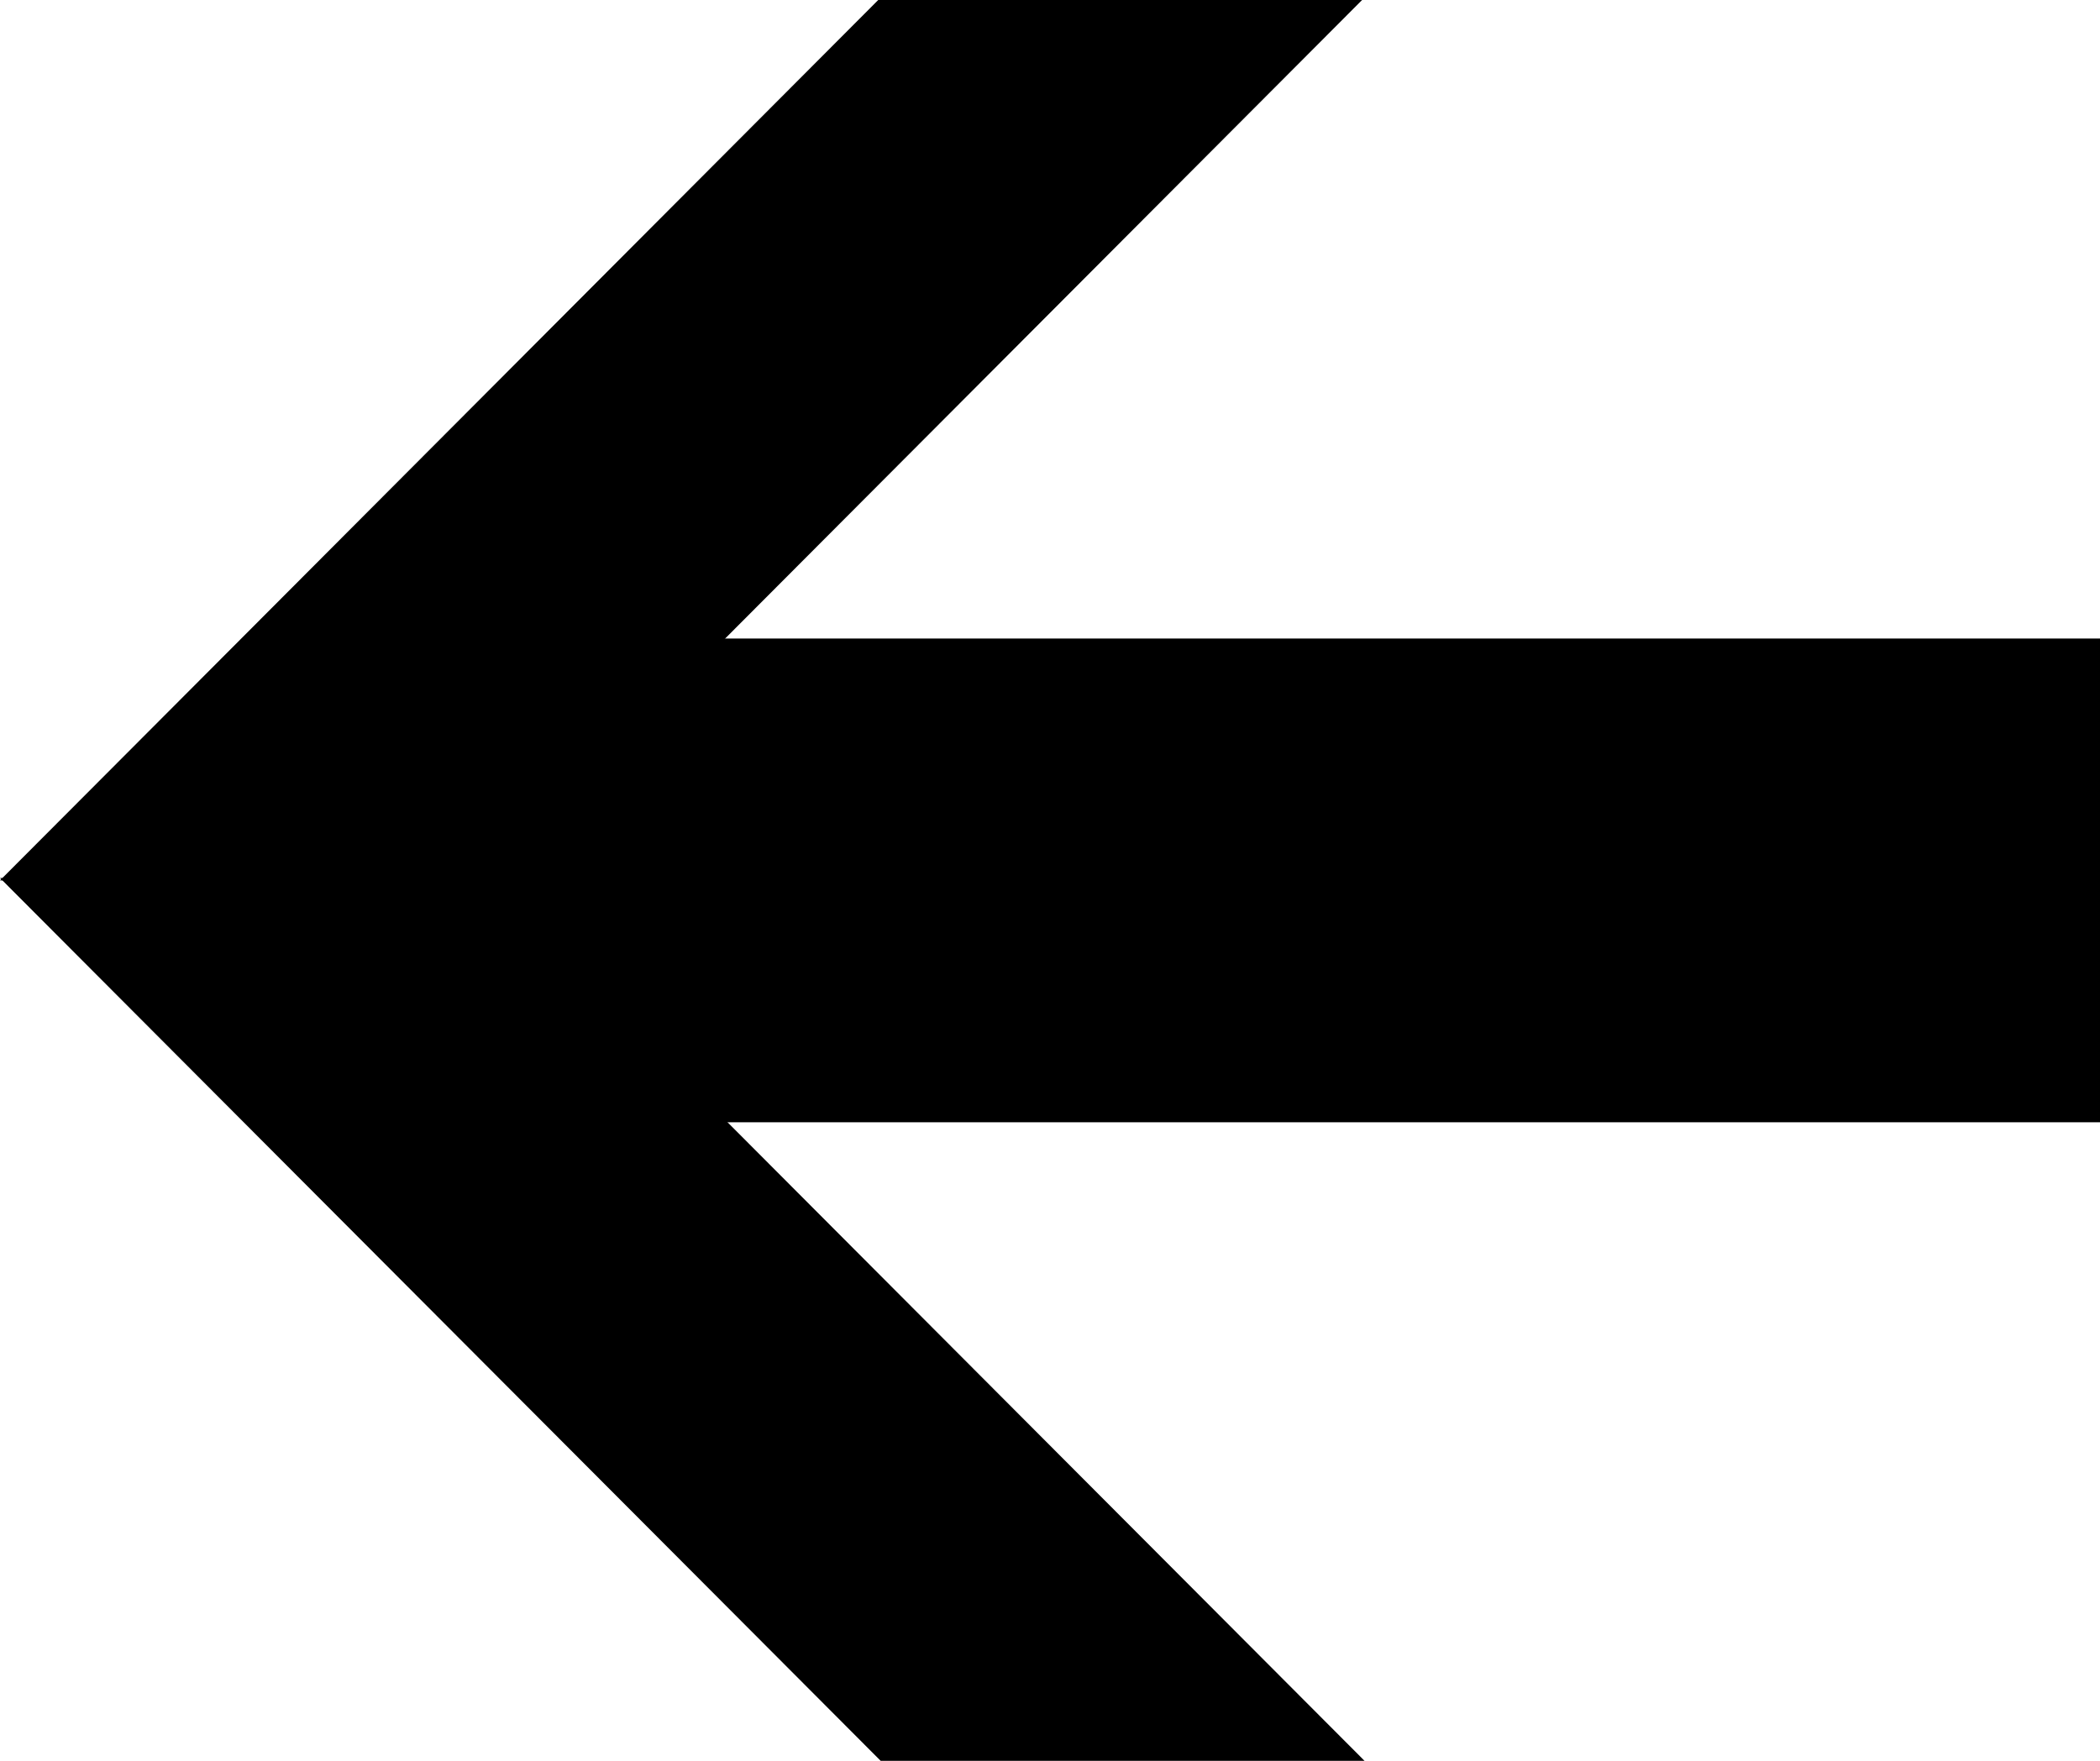
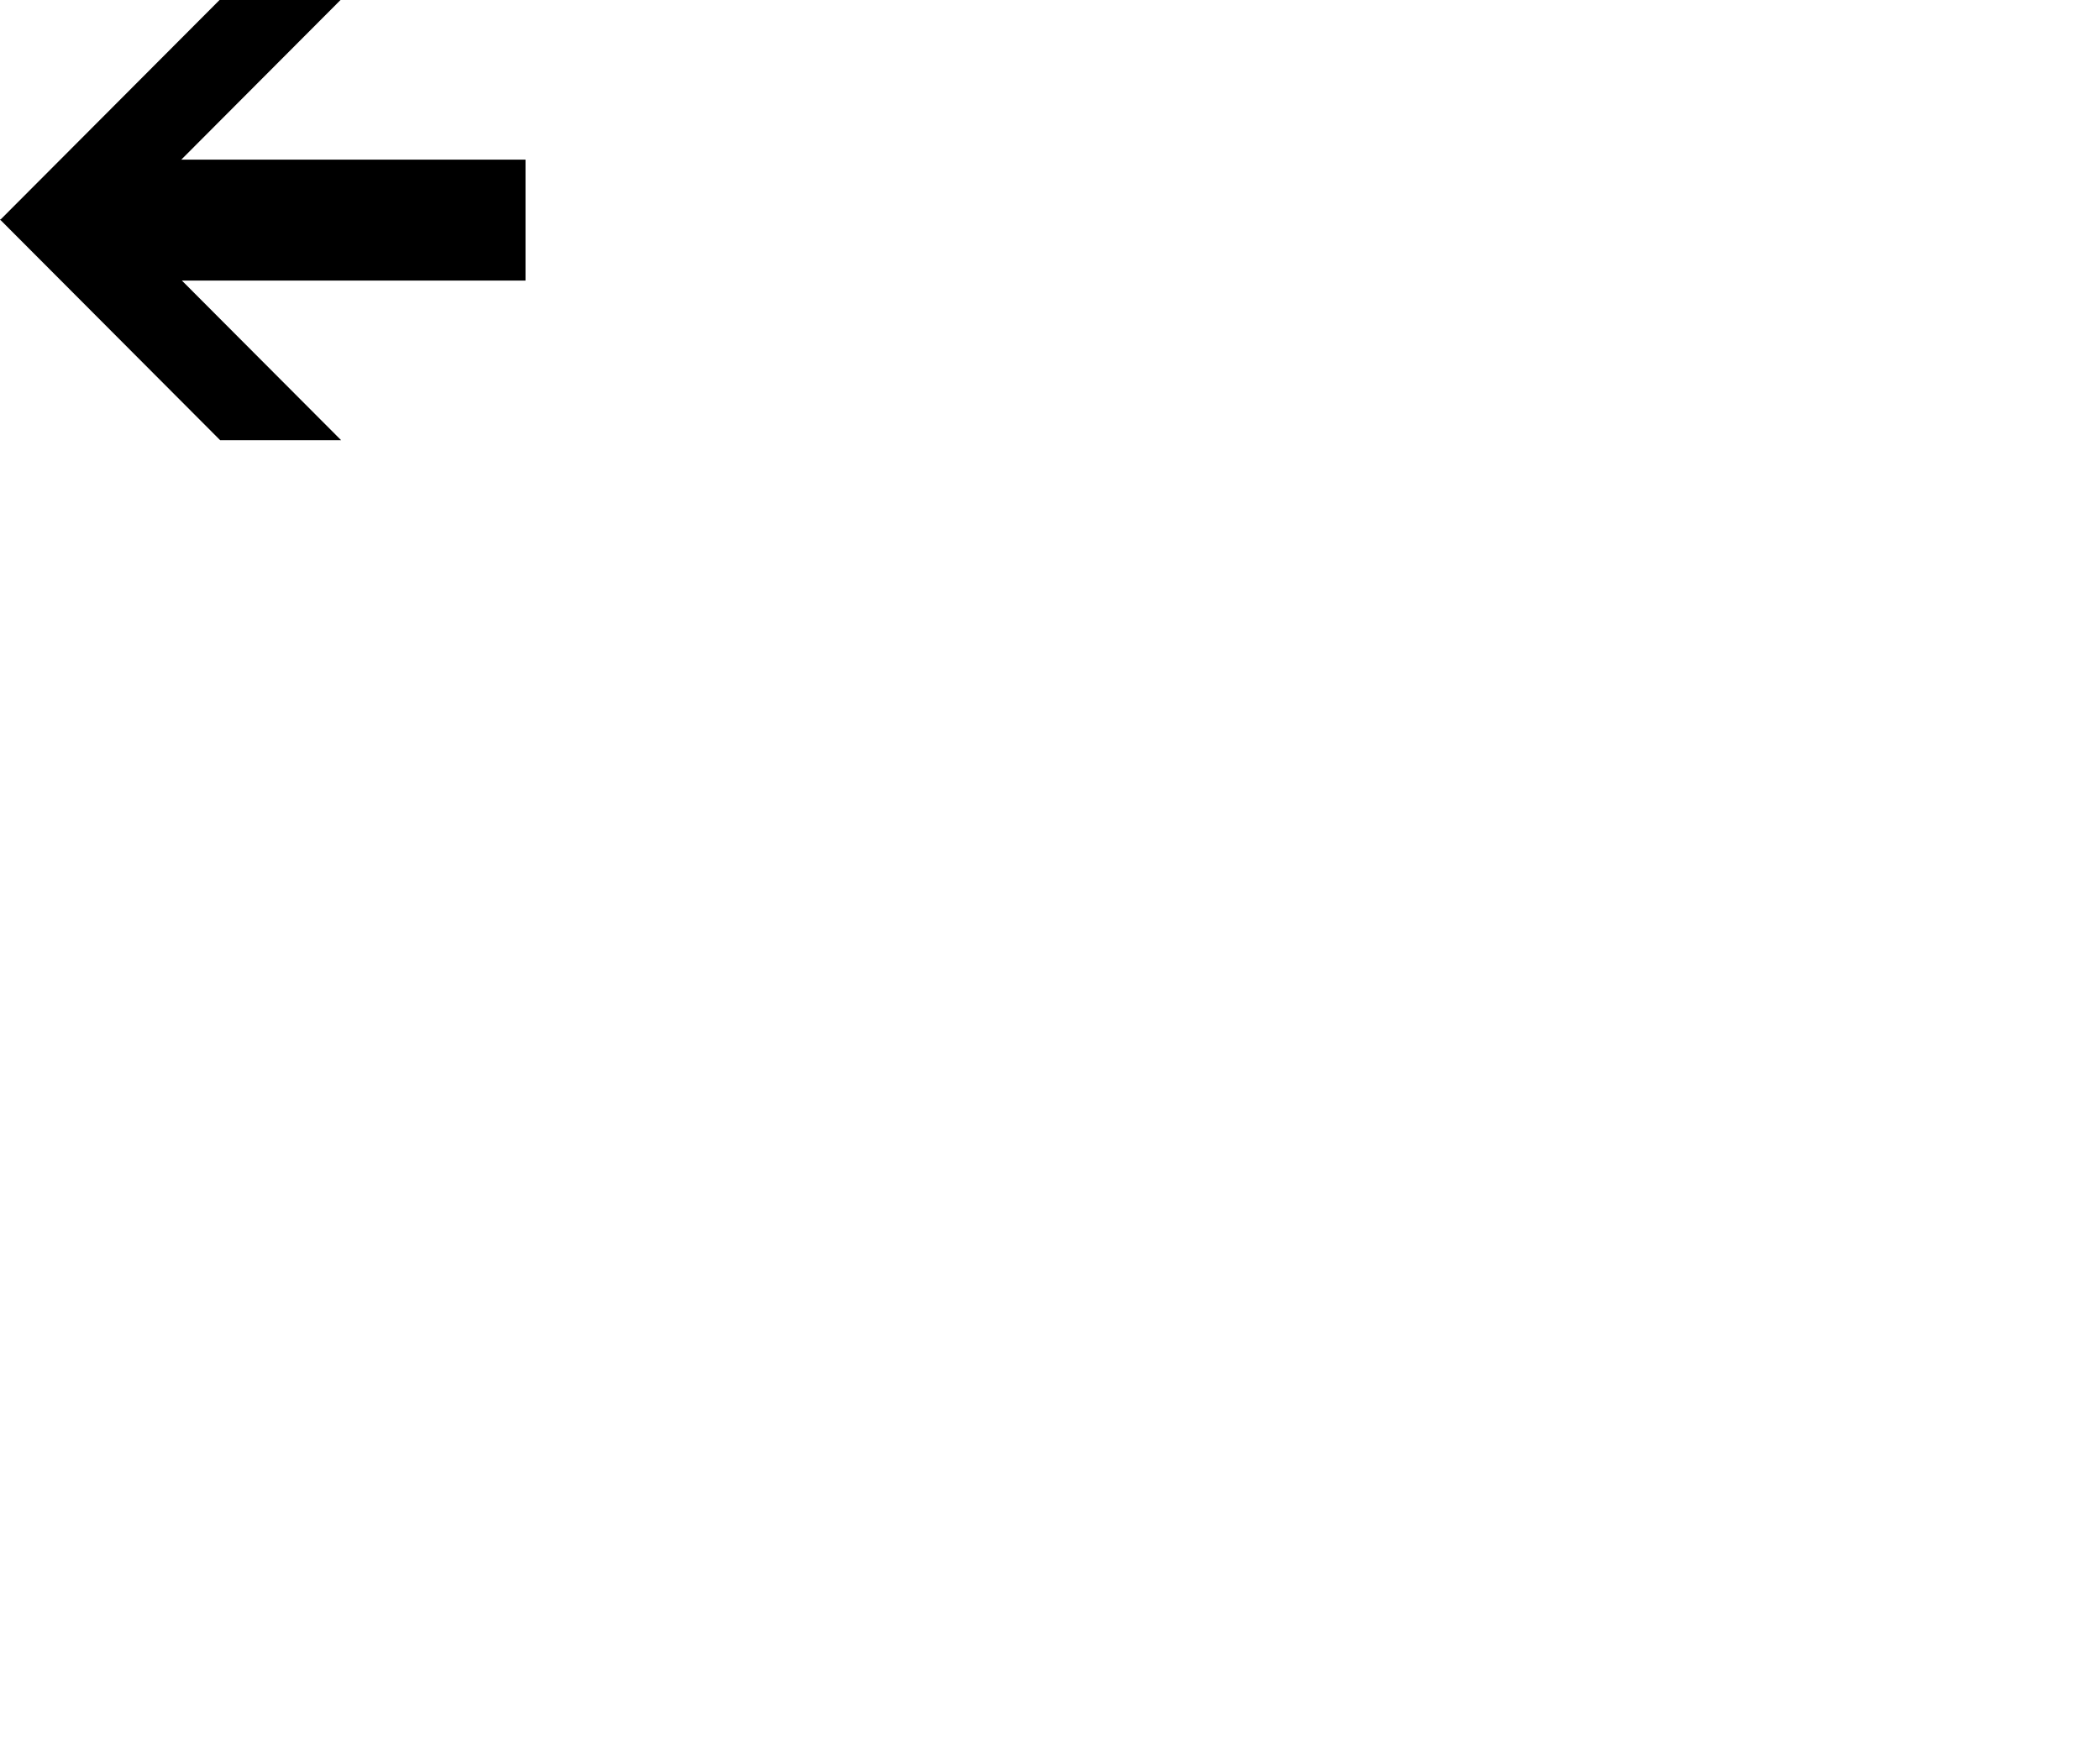
- <svg xmlns="http://www.w3.org/2000/svg" xmlns:xlink="http://www.w3.org/1999/xlink" version="1.0" width="434" height="364" id="svg2">
+ <svg xmlns="http://www.w3.org/2000/svg" xmlns:xlink="http://www.w3.org/1999/xlink" version="1.0" width="1736" height="1456" id="svg2">
  <defs id="defs4" />
  <g id="layer1">
    <g id="g4142">
      <rect width="100" height="257.741" x="181.501" y="-0.706" transform="matrix(1,0,-0.7061362,0.7080761,0,0)" style="fill:#000000;fill-opacity:1;stroke-width:80;stroke-miterlimit:4;stroke-dasharray:none;stroke-opacity:1" id="rect4116" />
      <use transform="matrix(1,0,-2.660624e-8,-1,-4.5291225e-8,363.5)" id="use4120" x="0" y="0" width="434" height="364" xlink:href="#rect4116" />
      <rect width="367.696" height="100" x="66.73" y="132" style="fill:#000000;fill-opacity:1;stroke-width:80;stroke-miterlimit:4;stroke-dasharray:none;stroke-opacity:1" id="rect4122" />
    </g>
  </g>
</svg>
